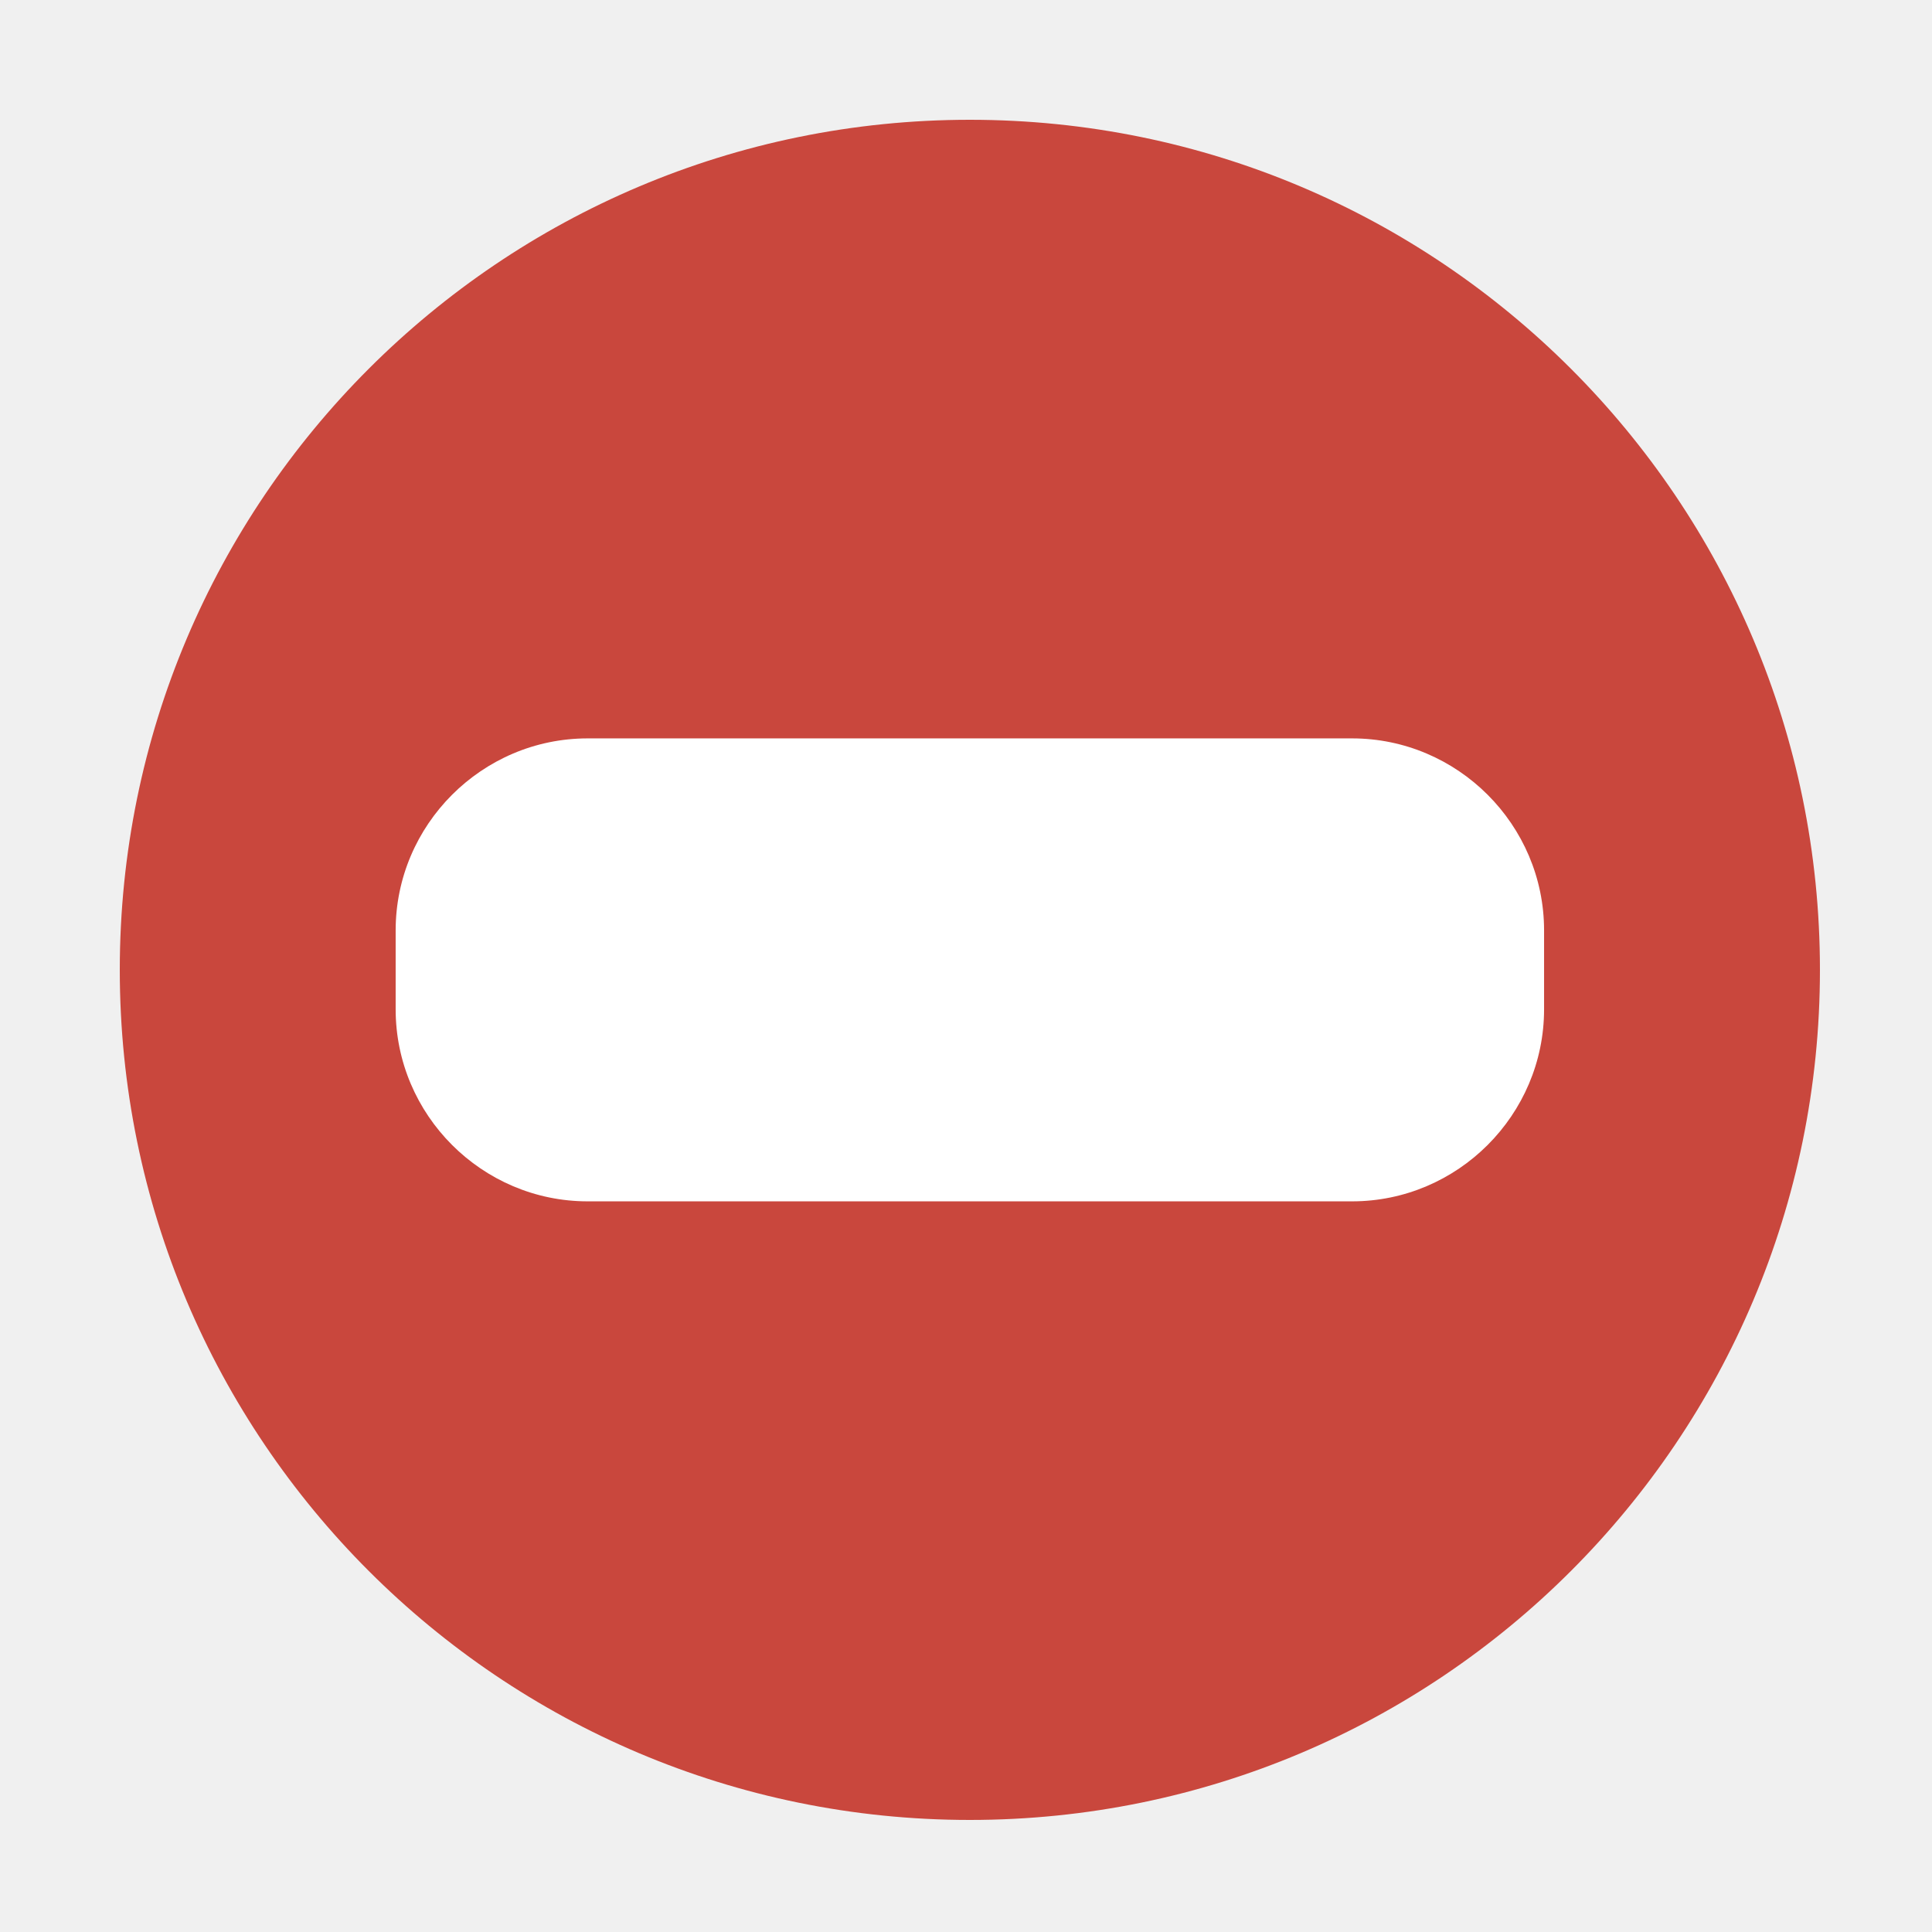
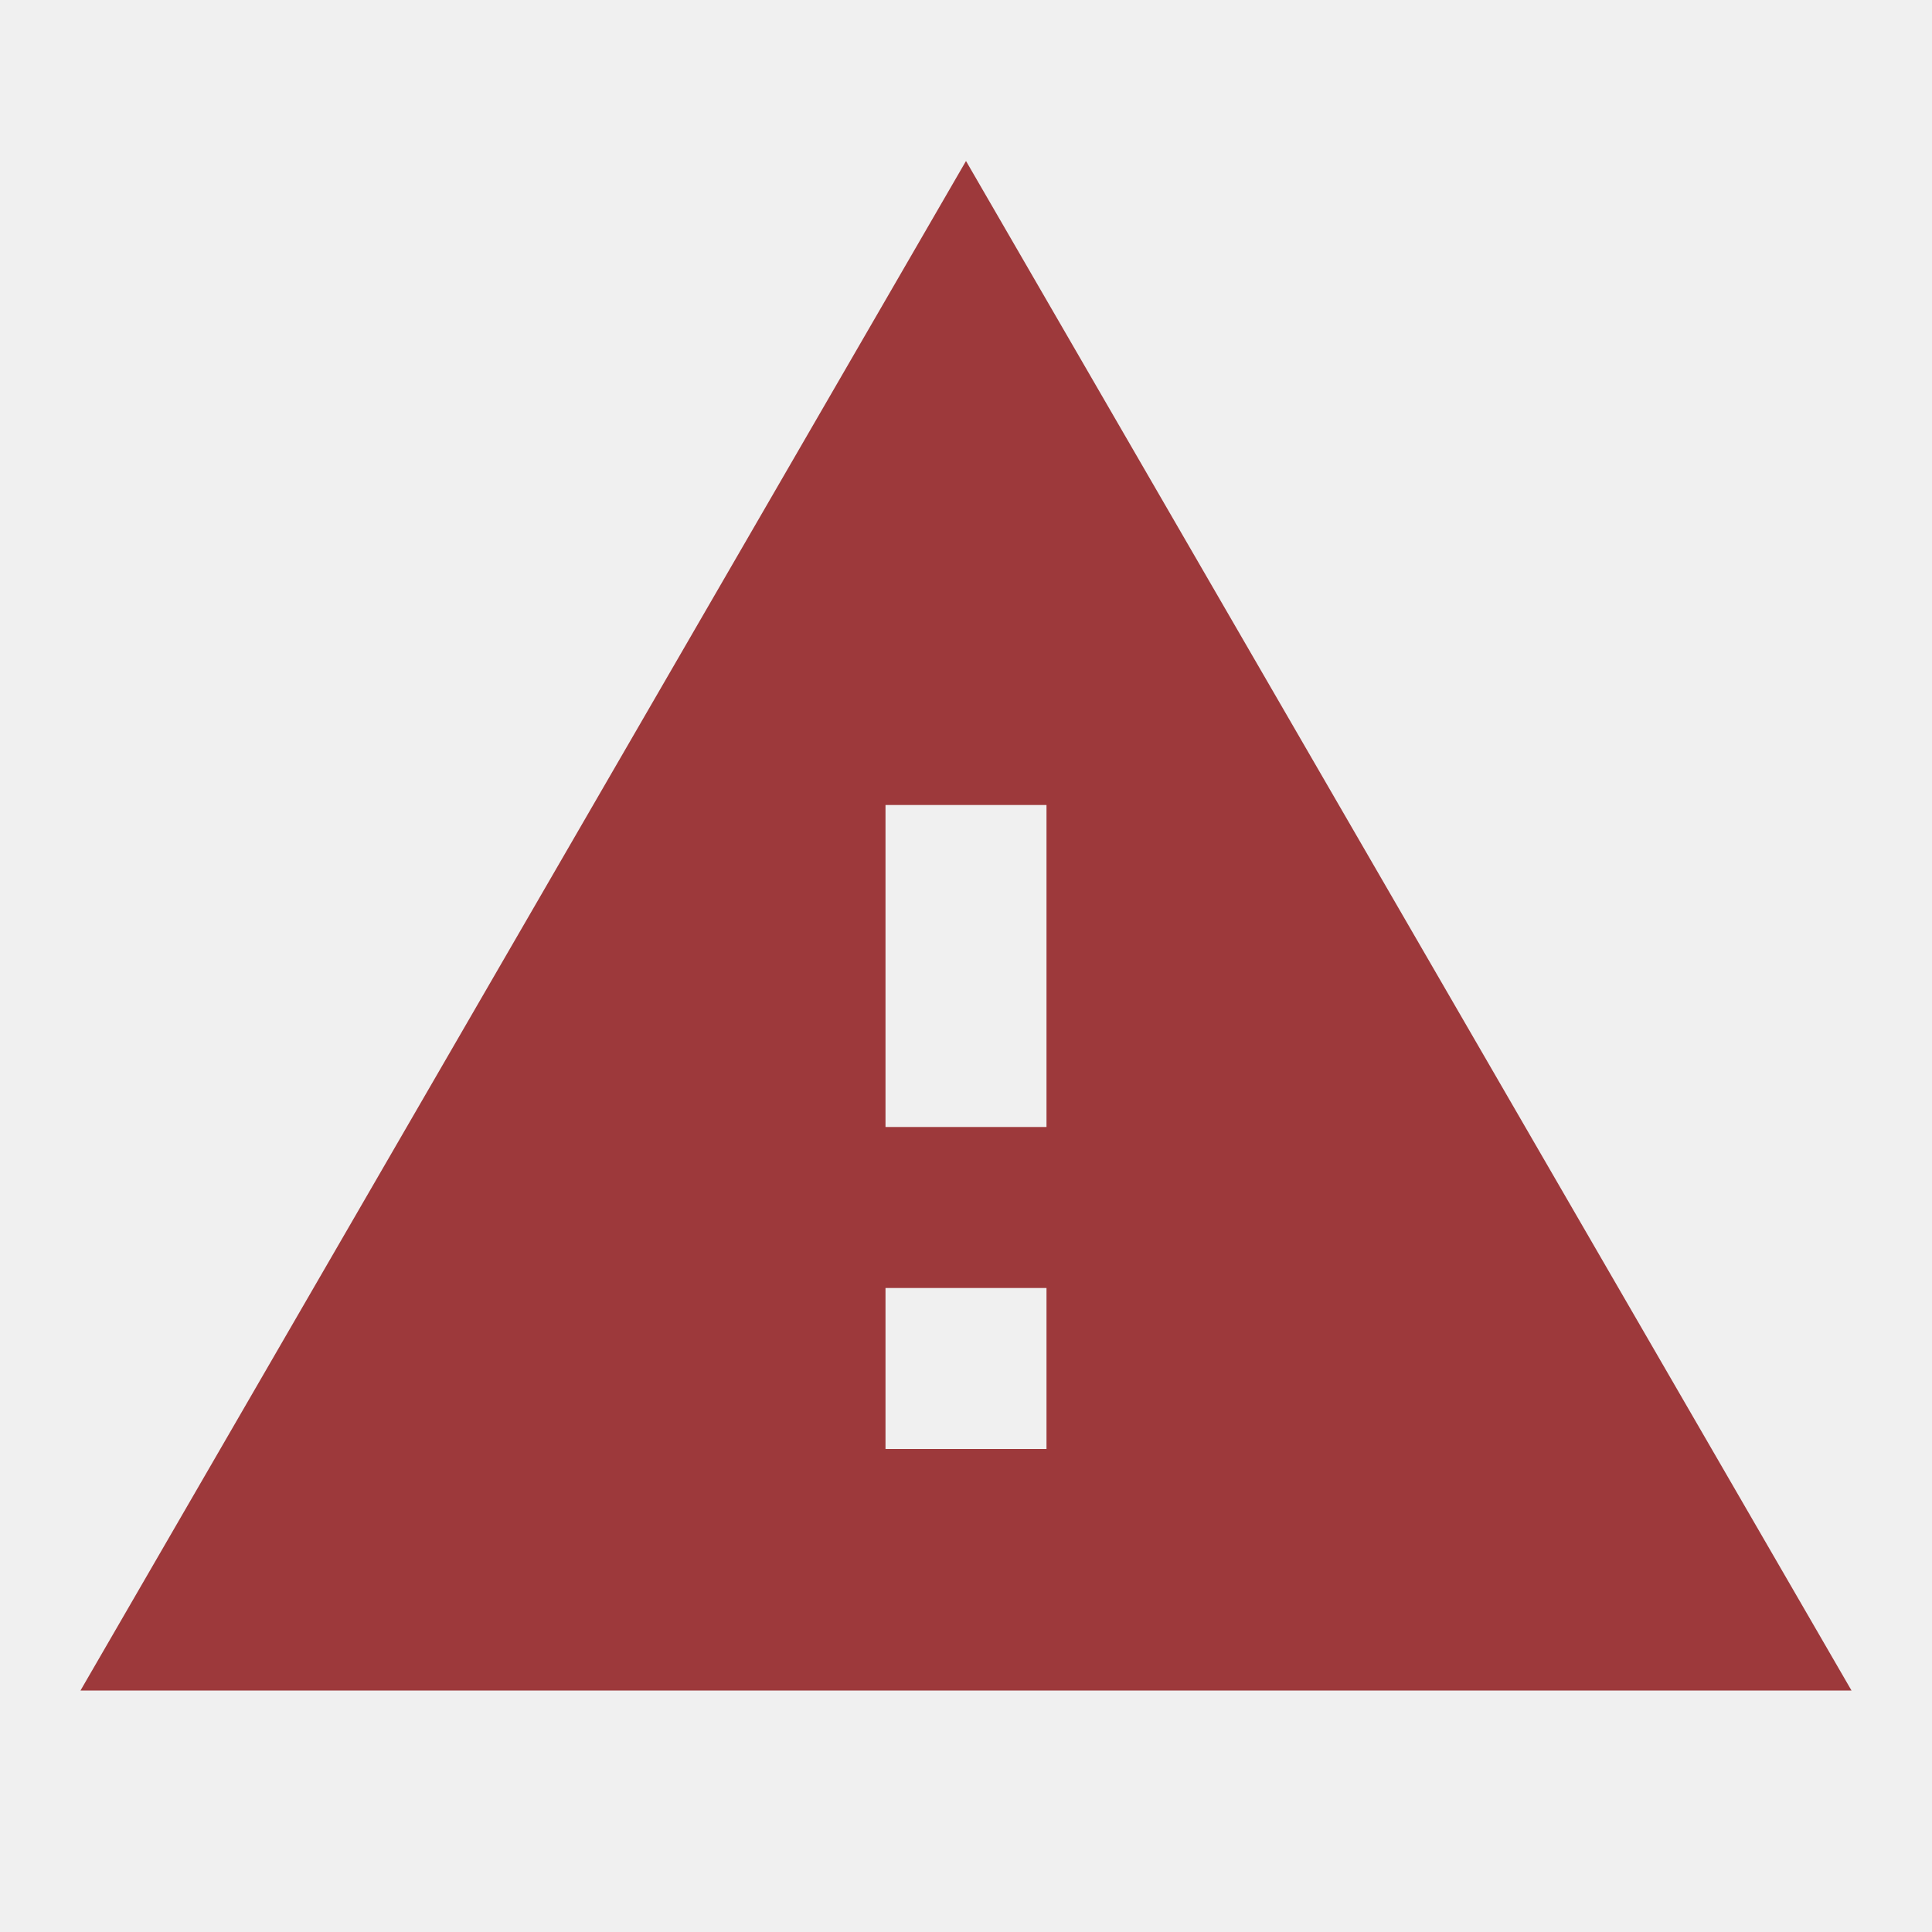
- <svg xmlns="http://www.w3.org/2000/svg" width="16" height="16" viewBox="0 0 500 500">
-   <linearGradient id="a" x1="95.437" y1="95.437" x2="406.564" y2="406.564">
-     <stop offset="0" stop-color="#c9473d" />
-     <stop offset="1" stop-color="#9e3939" />
-   </linearGradient>
-   <circle fill="url(#a)" cx="251" cy="251" r="220" />
-   <path fill="#FFF" d="M399.604 261.22c0 27.328-22.358 49.687-49.686 49.687H152.082c-27.327 0-49.686-22.358-49.686-49.686v-20.44c0-27.327 22.358-49.686 49.686-49.686H349.92c27.326 0 49.685 22.358 49.685 49.686v20.44z" />
+ <svg xmlns="http://www.w3.org/2000/svg" height="48" viewBox="0 0 48 48" width="48">
+   <path d="M0 0h48v48H0z" fill="none" />
+   <path fill="#9D393B" d="M2 42h44L24 4 2 42zm24-6h-4v-4h4v4zm0-8h-4v-8h4v8z" />
</svg>
